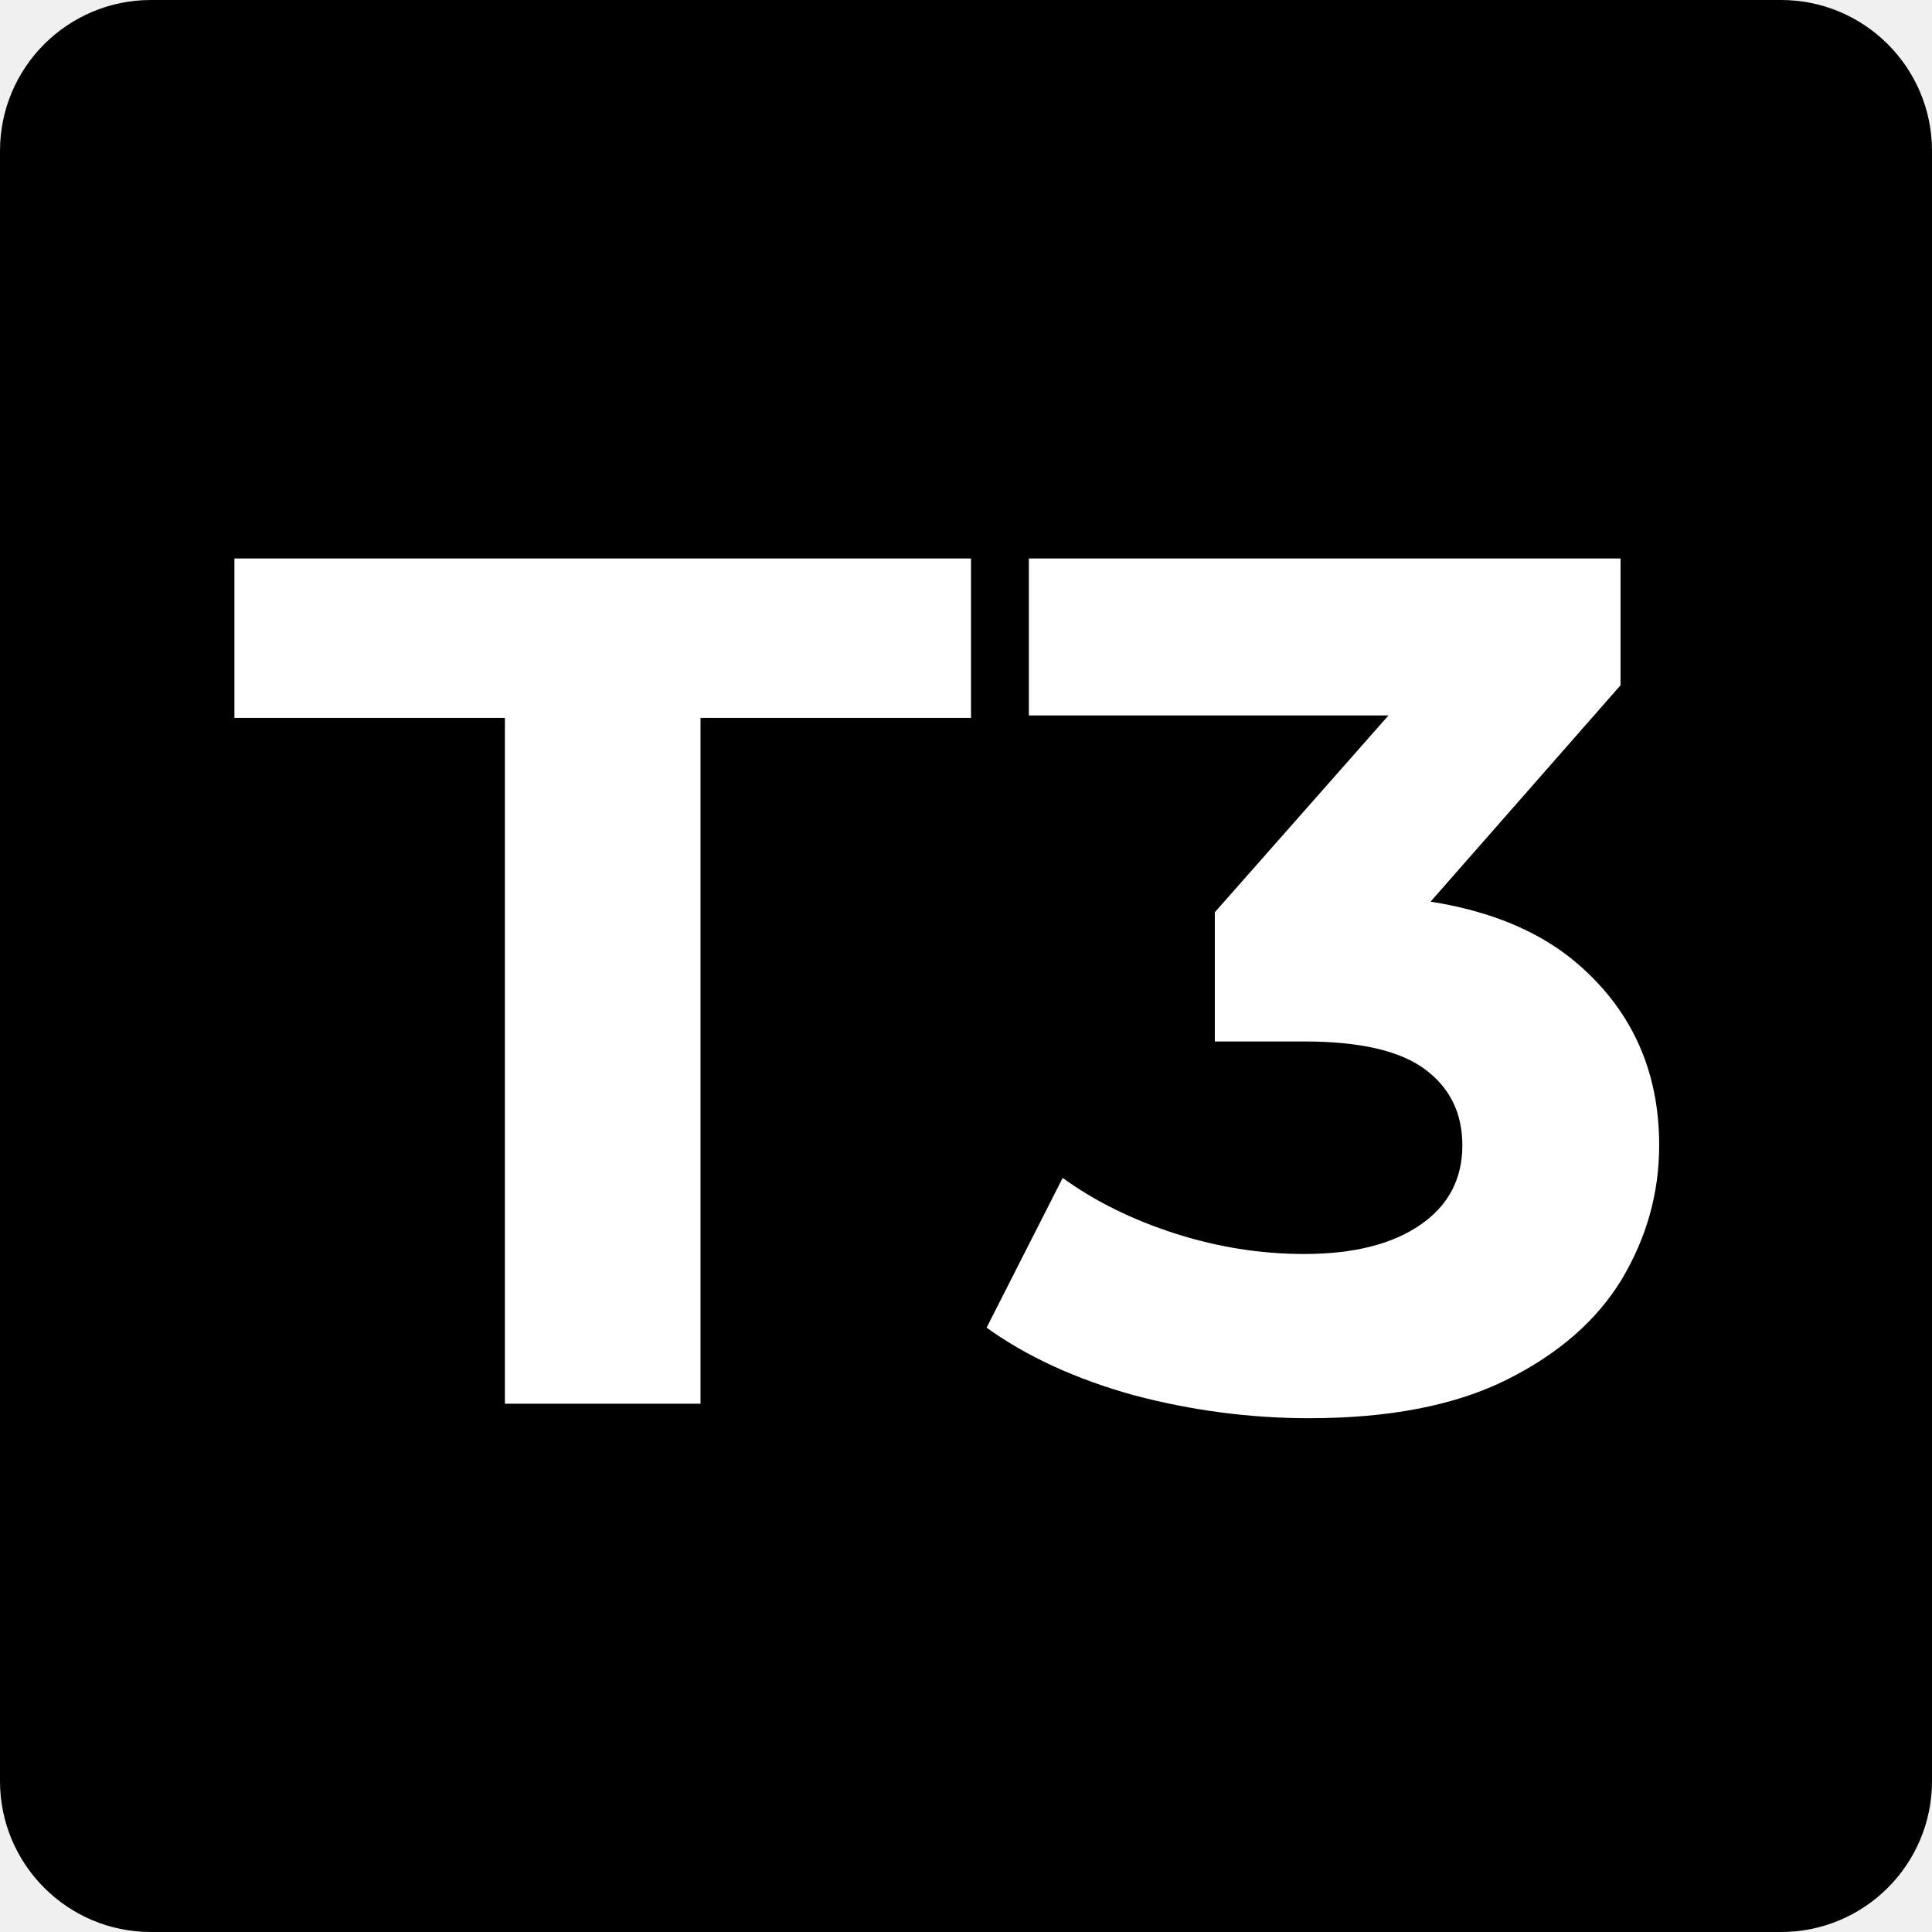
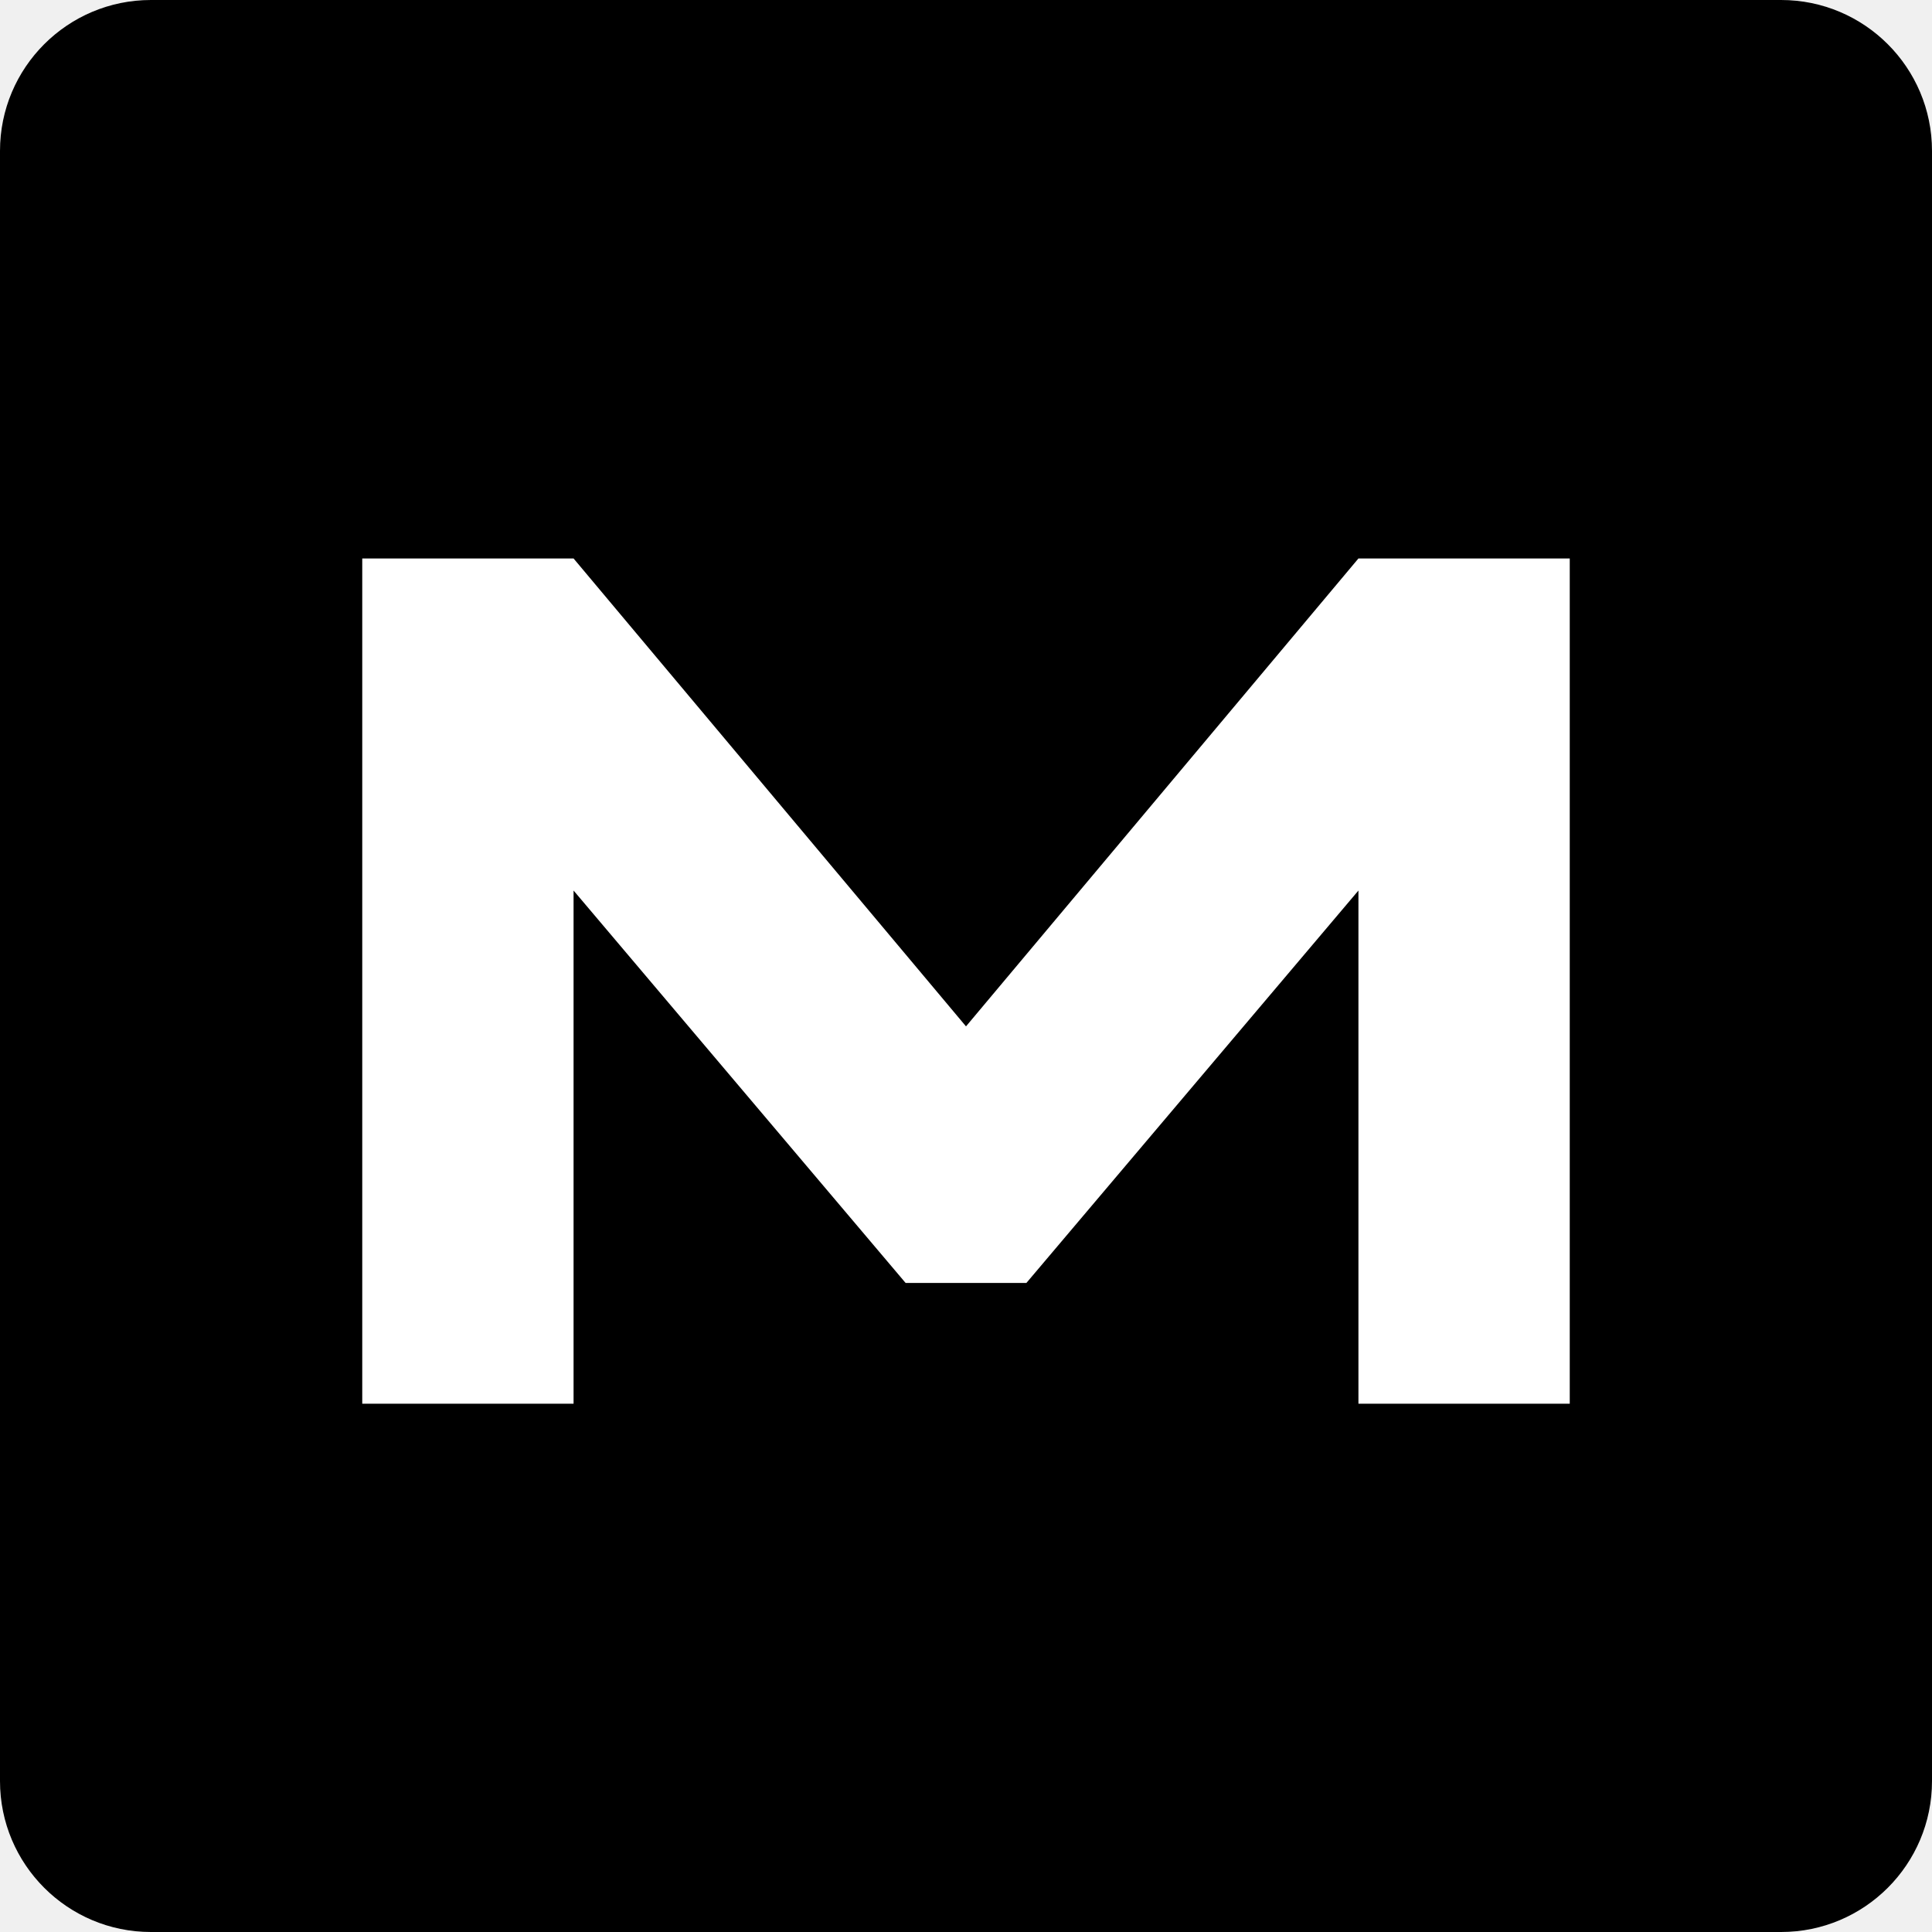
<svg xmlns="http://www.w3.org/2000/svg" width="128" height="128" viewBox="0 0 128 128" fill="none">
  <path d="M0 10C0 4.477 4.477 0 10 0H118C123.523 0 128 4.477 128 10V118C128 123.523 123.523 128 118 128H10C4.477 128 0 123.523 0 118V10Z" fill="black" />
-   <path d="M33.451 93V47.56H15.531V37H64.331V47.56H46.411V93H33.451ZM86.725 93.96C82.832 93.96 78.965 93.453 75.125 92.44C71.285 91.373 68.032 89.88 65.365 87.96L70.405 78.04C72.539 79.587 75.019 80.813 77.845 81.72C80.672 82.627 83.525 83.08 86.405 83.08C89.659 83.08 92.219 82.44 94.085 81.16C95.952 79.88 96.885 78.12 96.885 75.88C96.885 73.747 96.059 72.067 94.405 70.84C92.752 69.613 90.085 69 86.405 69H80.485V60.44L96.085 42.76L97.525 47.4H68.165V37H107.365V45.4L91.845 63.08L85.285 59.32H89.045C95.925 59.32 101.125 60.867 104.645 63.96C108.165 67.053 109.925 71.027 109.925 75.88C109.925 79.027 109.099 81.987 107.445 84.76C105.792 87.48 103.259 89.693 99.845 91.4C96.432 93.107 92.059 93.96 86.725 93.96Z" fill="white" />
+   <path d="M24 93V37H38L64 68L90 37H104V93H90V59L68 85H60L38 59V93Z" fill="white" />
</svg>
